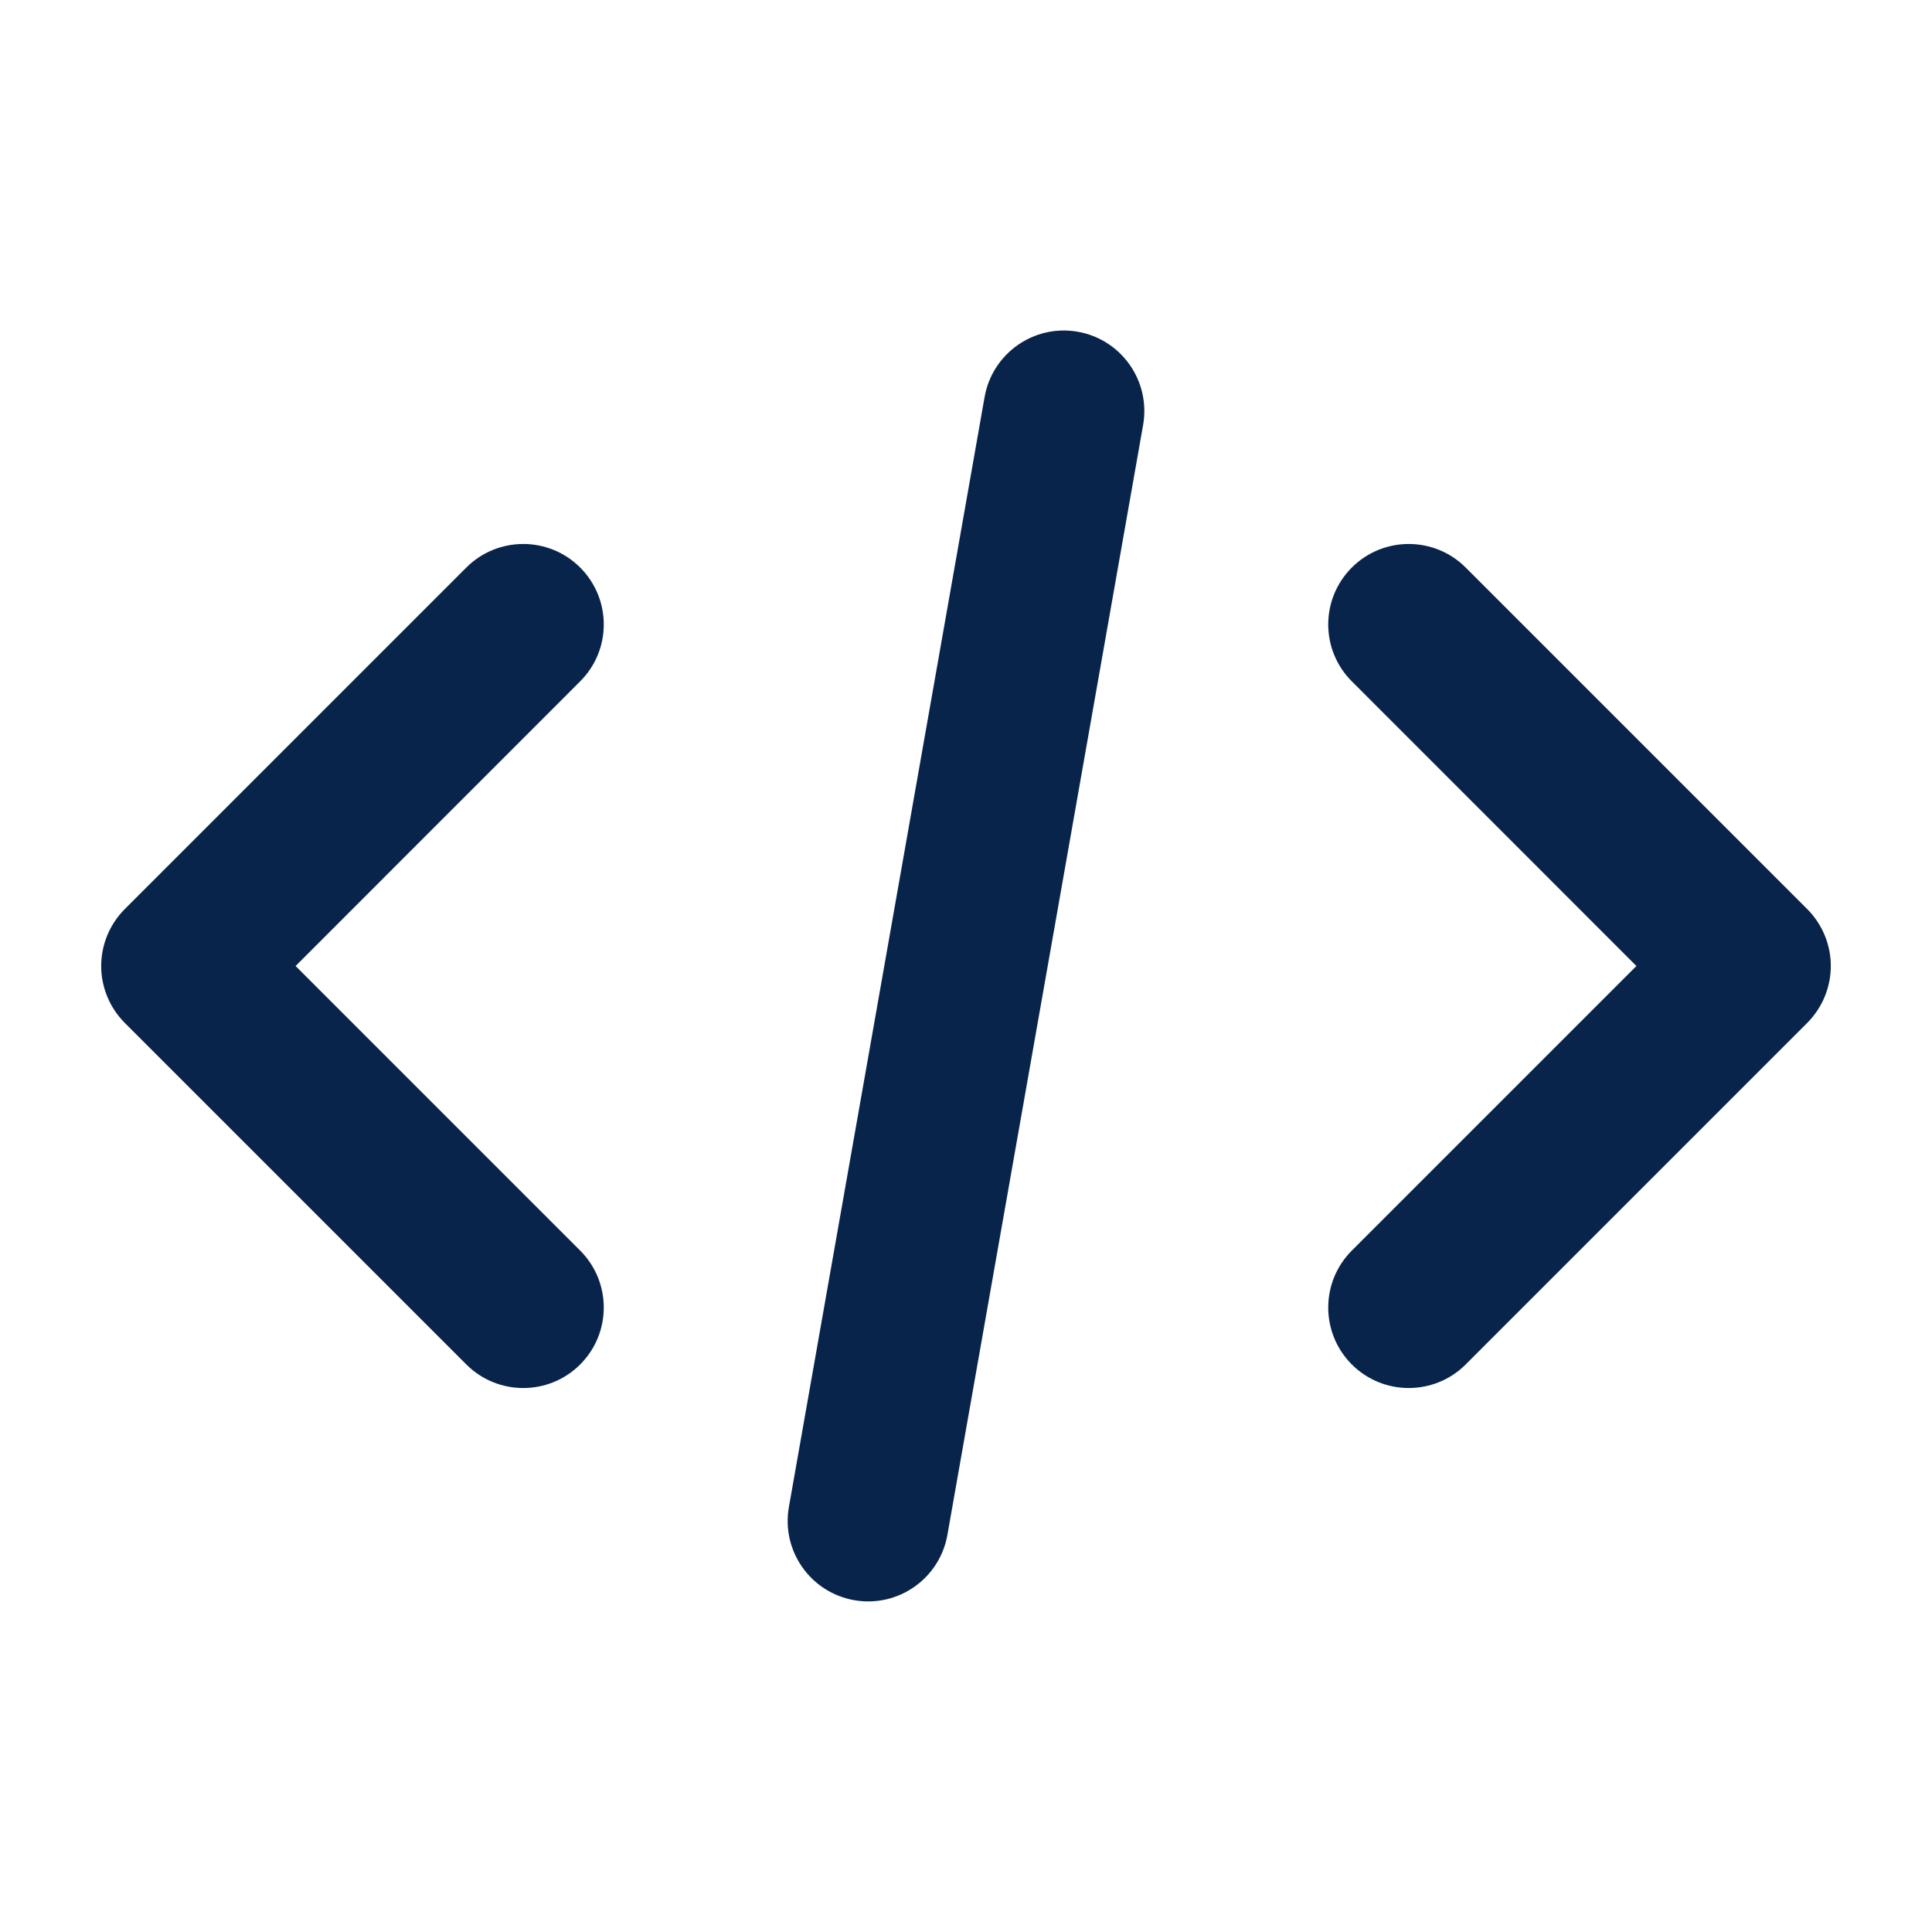
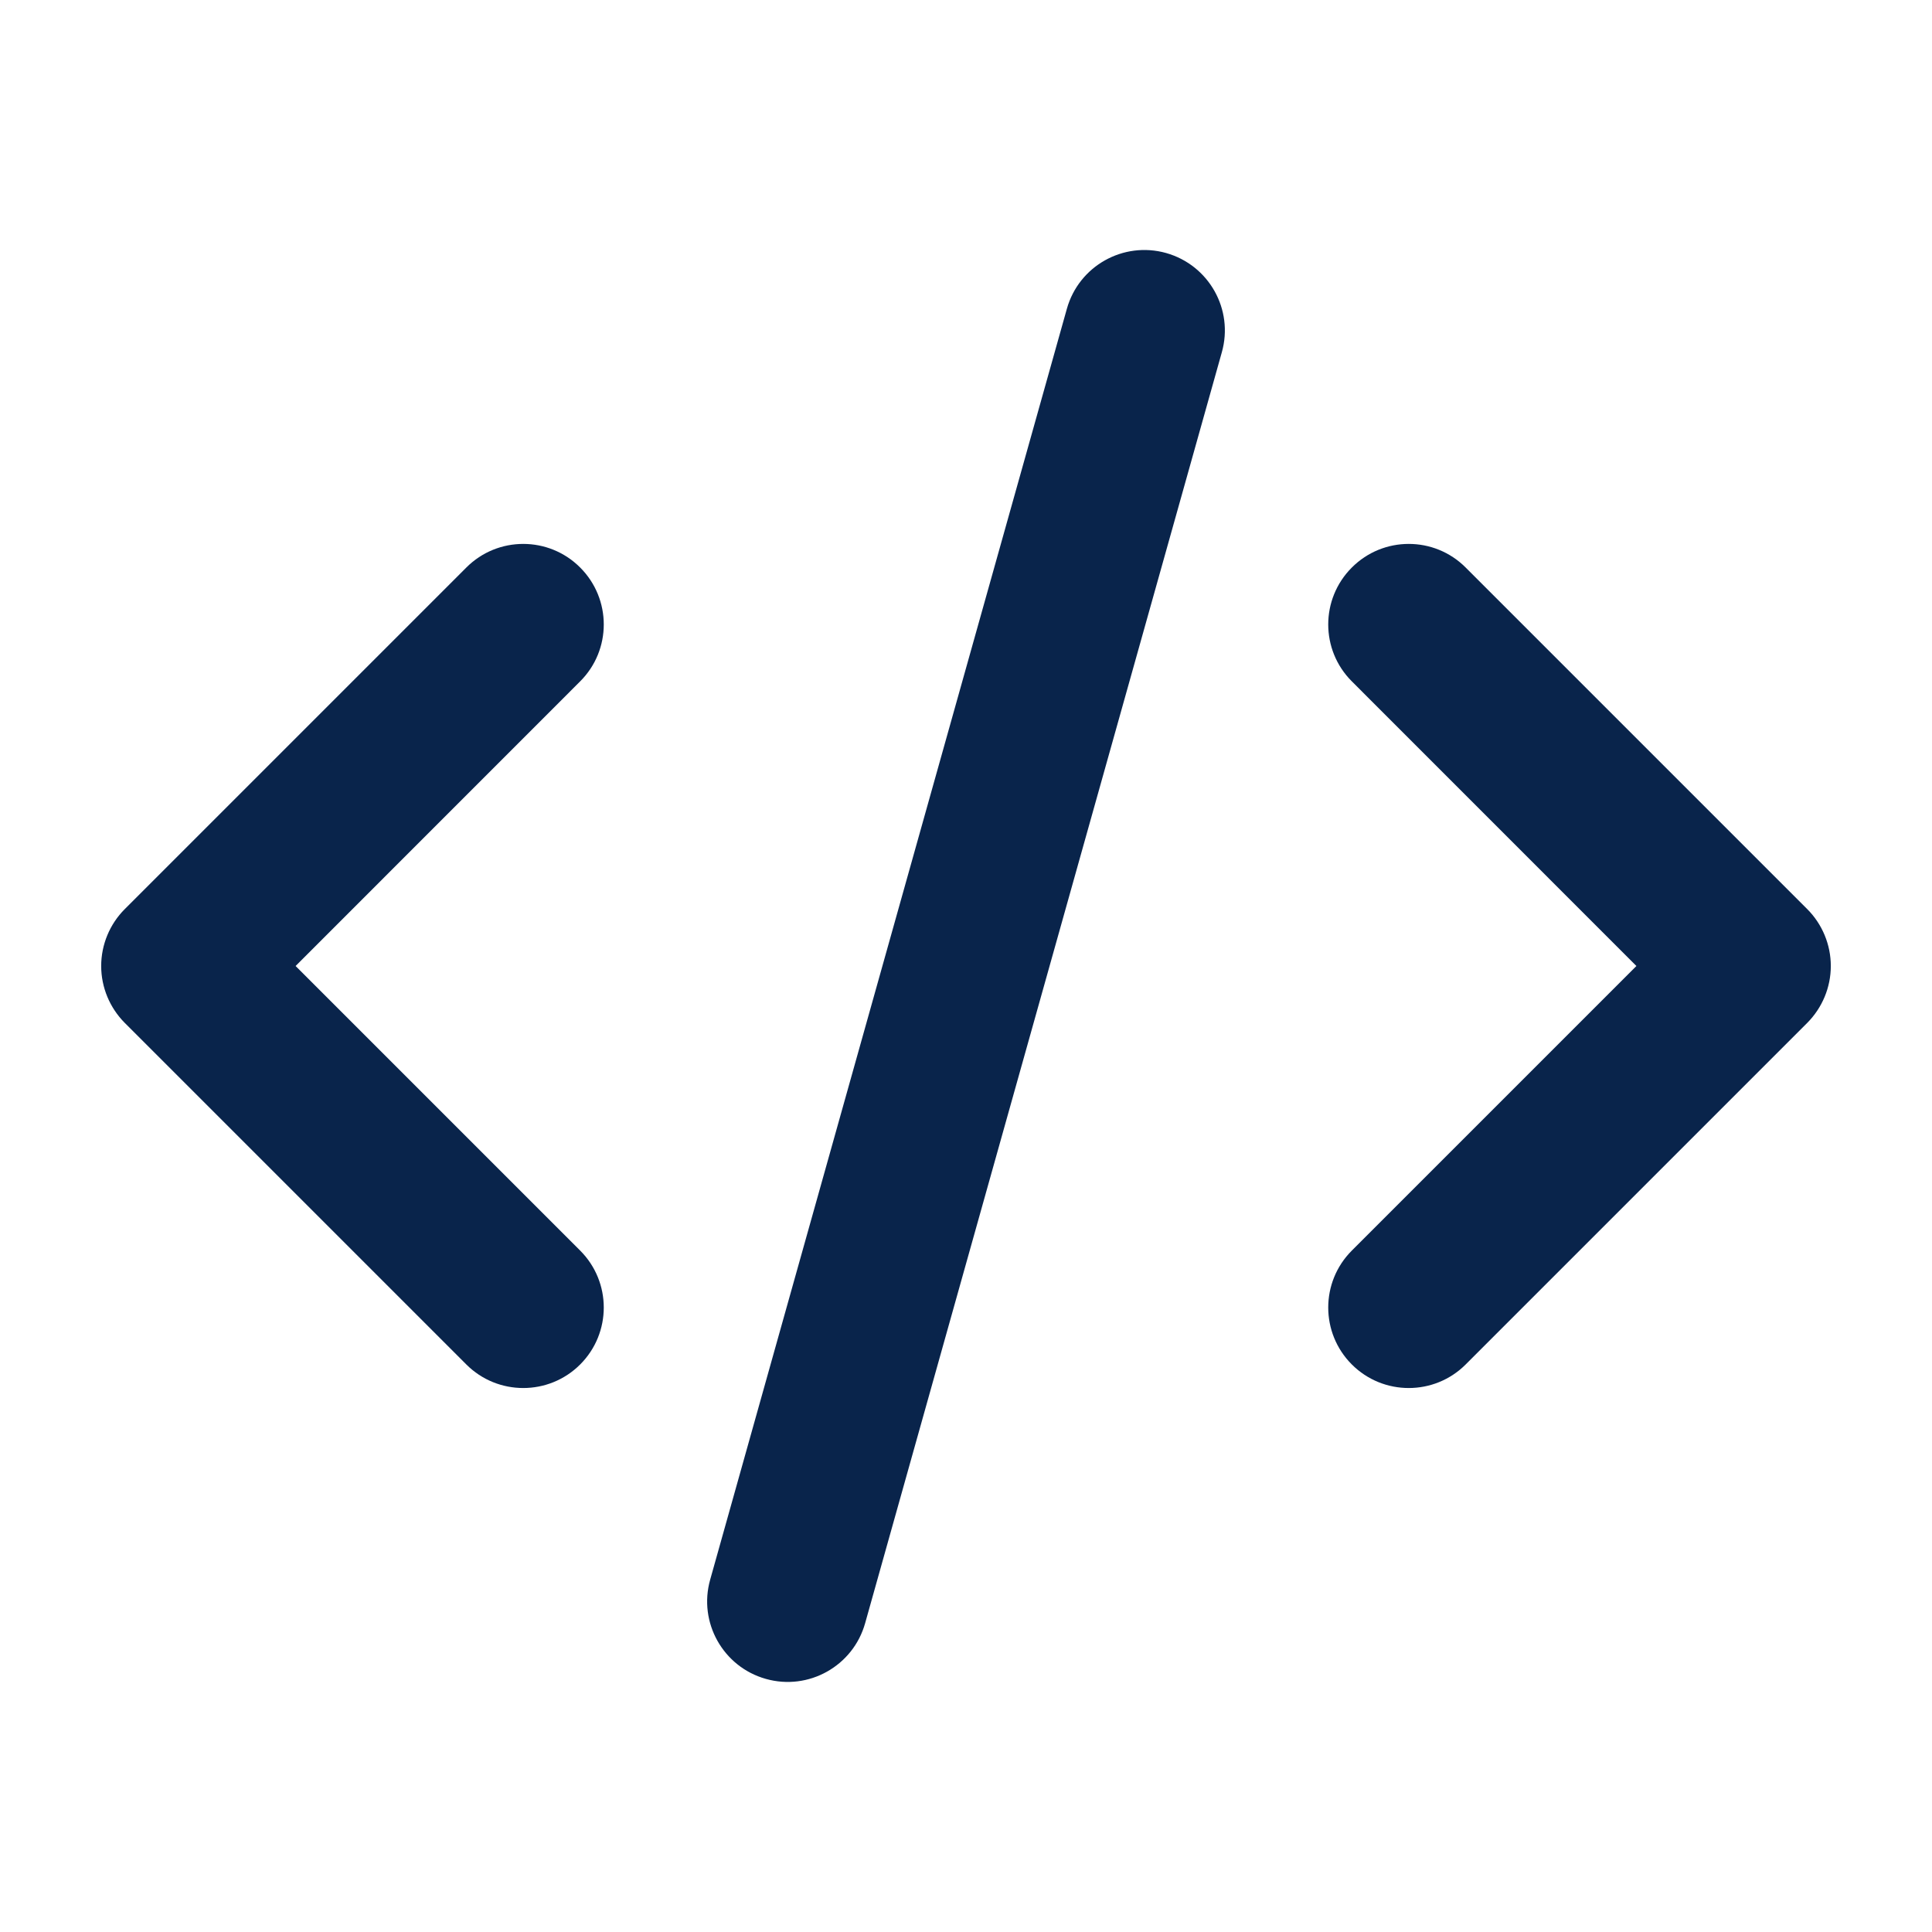
<svg xmlns="http://www.w3.org/2000/svg" width="24px" height="24px" viewBox="0 0 24 24" version="1.1">
-   <g id="页面-1" stroke="none" stroke-width="1" fill="none" fill-rule="evenodd">
+   <g id="Icon" stroke="none" stroke-width="1" fill="none" fill-rule="evenodd">
    <g id="Development" fill-rule="nonzero">
      <g id="code_line">
-         <path d="M24,0 L24,24 L0,24 L0,0 L24,0 Z M12.593,23.258 L12.582,23.26 L12.511,23.295 L12.492,23.299 L12.492,23.299 L12.477,23.295 L12.406,23.26 C12.396,23.256 12.387,23.259 12.382,23.265 L12.378,23.276 L12.361,23.703 L12.366,23.723 L12.377,23.736 L12.48,23.81 L12.495,23.814 L12.495,23.814 L12.507,23.81 L12.611,23.736 L12.623,23.72 L12.623,23.72 L12.627,23.703 L12.61,23.276 C12.608,23.266 12.601,23.259 12.593,23.258 L12.593,23.258 Z M12.858,23.145 L12.845,23.147 L12.66,23.24 L12.65,23.25 L12.65,23.25 L12.647,23.261 L12.665,23.691 L12.67,23.703 L12.67,23.703 L12.678,23.71 L12.879,23.803 C12.891,23.807 12.902,23.803 12.908,23.795 L12.912,23.781 L12.878,23.167 C12.875,23.155 12.867,23.147 12.858,23.145 L12.858,23.145 Z M12.143,23.147 C12.133,23.142 12.122,23.145 12.116,23.153 L12.11,23.167 L12.076,23.781 C12.075,23.793 12.083,23.802 12.093,23.805 L12.108,23.803 L12.309,23.71 L12.319,23.702 L12.319,23.702 L12.323,23.691 L12.34,23.261 L12.337,23.249 L12.337,23.249 L12.328,23.24 L12.143,23.147 Z" id="MingCute" fill-rule="nonzero" />
-         <path d="M13.389,4.121 C13.933,4.217 14.296,4.736 14.2,5.28 L11.769,19.067 C11.673,19.611 11.155,19.974 10.611,19.878 C10.067,19.782 9.704,19.264 9.8,18.72 L12.231,4.932 C12.327,4.389 12.845,4.025 13.389,4.121 Z M7.207,7.05 C7.598,7.441 7.598,8.074 7.207,8.464 L3.672,12 L7.207,15.535 C7.598,15.926 7.598,16.559 7.207,16.95 C6.817,17.34 6.183,17.34 5.793,16.95 L1.55,12.707 C1.363,12.519 1.257,12.265 1.257,12 C1.257,11.735 1.363,11.48 1.55,11.293 L5.793,7.05 C6.183,6.66 6.817,6.66 7.207,7.05 Z M18.207,7.05 L22.45,11.293 C22.637,11.48 22.743,11.735 22.743,12 C22.743,12.265 22.637,12.519 22.45,12.707 L18.207,16.95 C17.817,17.34 17.183,17.34 16.793,16.95 C16.402,16.559 16.402,15.926 16.793,15.535 L20.328,12 L16.793,8.464 C16.402,8.074 16.402,7.441 16.793,7.05 C17.183,6.66 17.817,6.66 18.207,7.05 Z" id="形状" fill="#09244B" />
+         <rect id="矩形" x="0" y="0" width="24" height="24" />
+         <path d="M14.486,3.143 C15.018,3.293 15.328,3.845 15.178,4.376 L10.747,20.164 C10.598,20.695 10.046,21.006 9.514,20.856 C8.983,20.707 8.672,20.155 8.822,19.623 L13.253,3.836 C13.402,3.304 13.954,2.994 14.486,3.143 Z M7.207,7.05 C7.598,7.441 7.598,8.074 7.207,8.464 L3.672,12 L7.207,15.535 C7.598,15.926 7.598,16.559 7.207,16.95 C6.817,17.34 6.183,17.34 5.793,16.95 L1.55,12.707 C1.363,12.519 1.257,12.265 1.257,12 C1.257,11.735 1.363,11.48 1.55,11.293 L5.793,7.05 C6.183,6.659 6.817,6.659 7.207,7.05 Z M16.793,8.464 C16.402,8.074 16.402,7.441 16.793,7.05 C17.183,6.659 17.817,6.659 18.207,7.05 L22.45,11.293 C22.637,11.48 22.743,11.735 22.743,12 C22.743,12.265 22.637,12.519 22.45,12.707 L18.207,16.95 C17.817,17.34 17.183,17.34 16.793,16.95 C16.402,16.559 16.402,15.926 16.793,15.535 L20.328,12 L16.793,8.464 Z" id="形状" fill="#09244B" />
      </g>
    </g>
  </g>
</svg>
